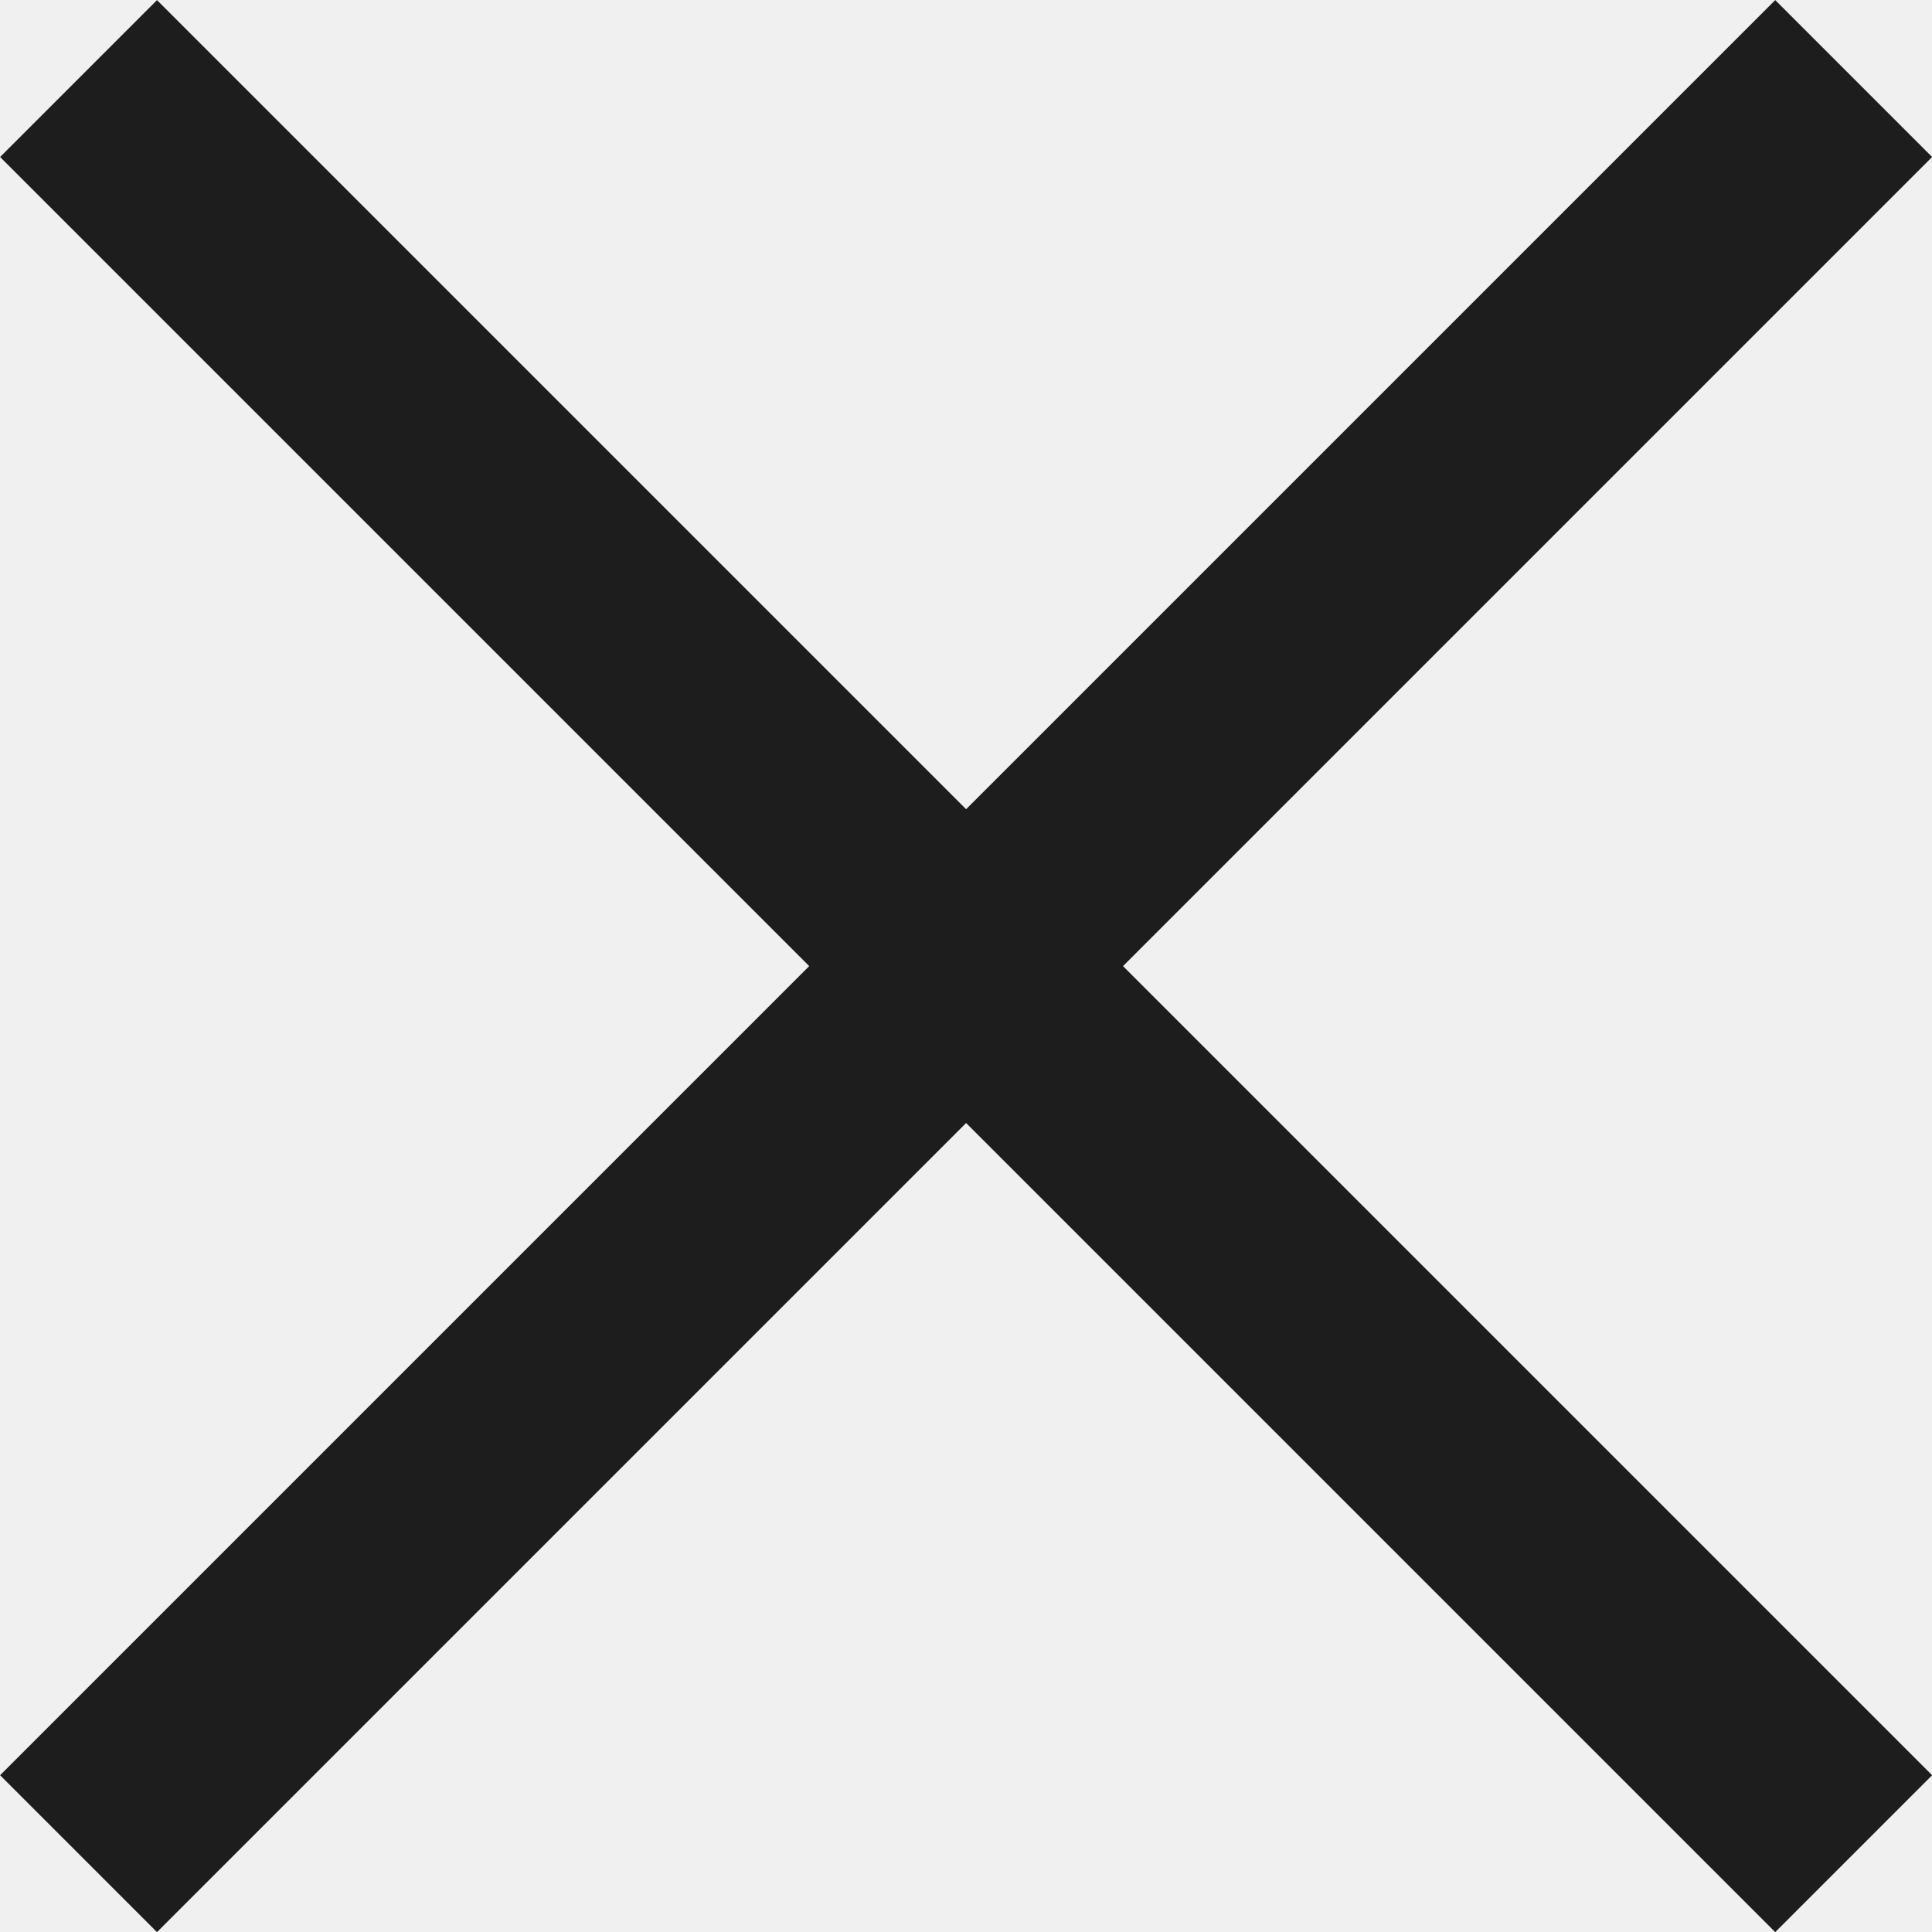
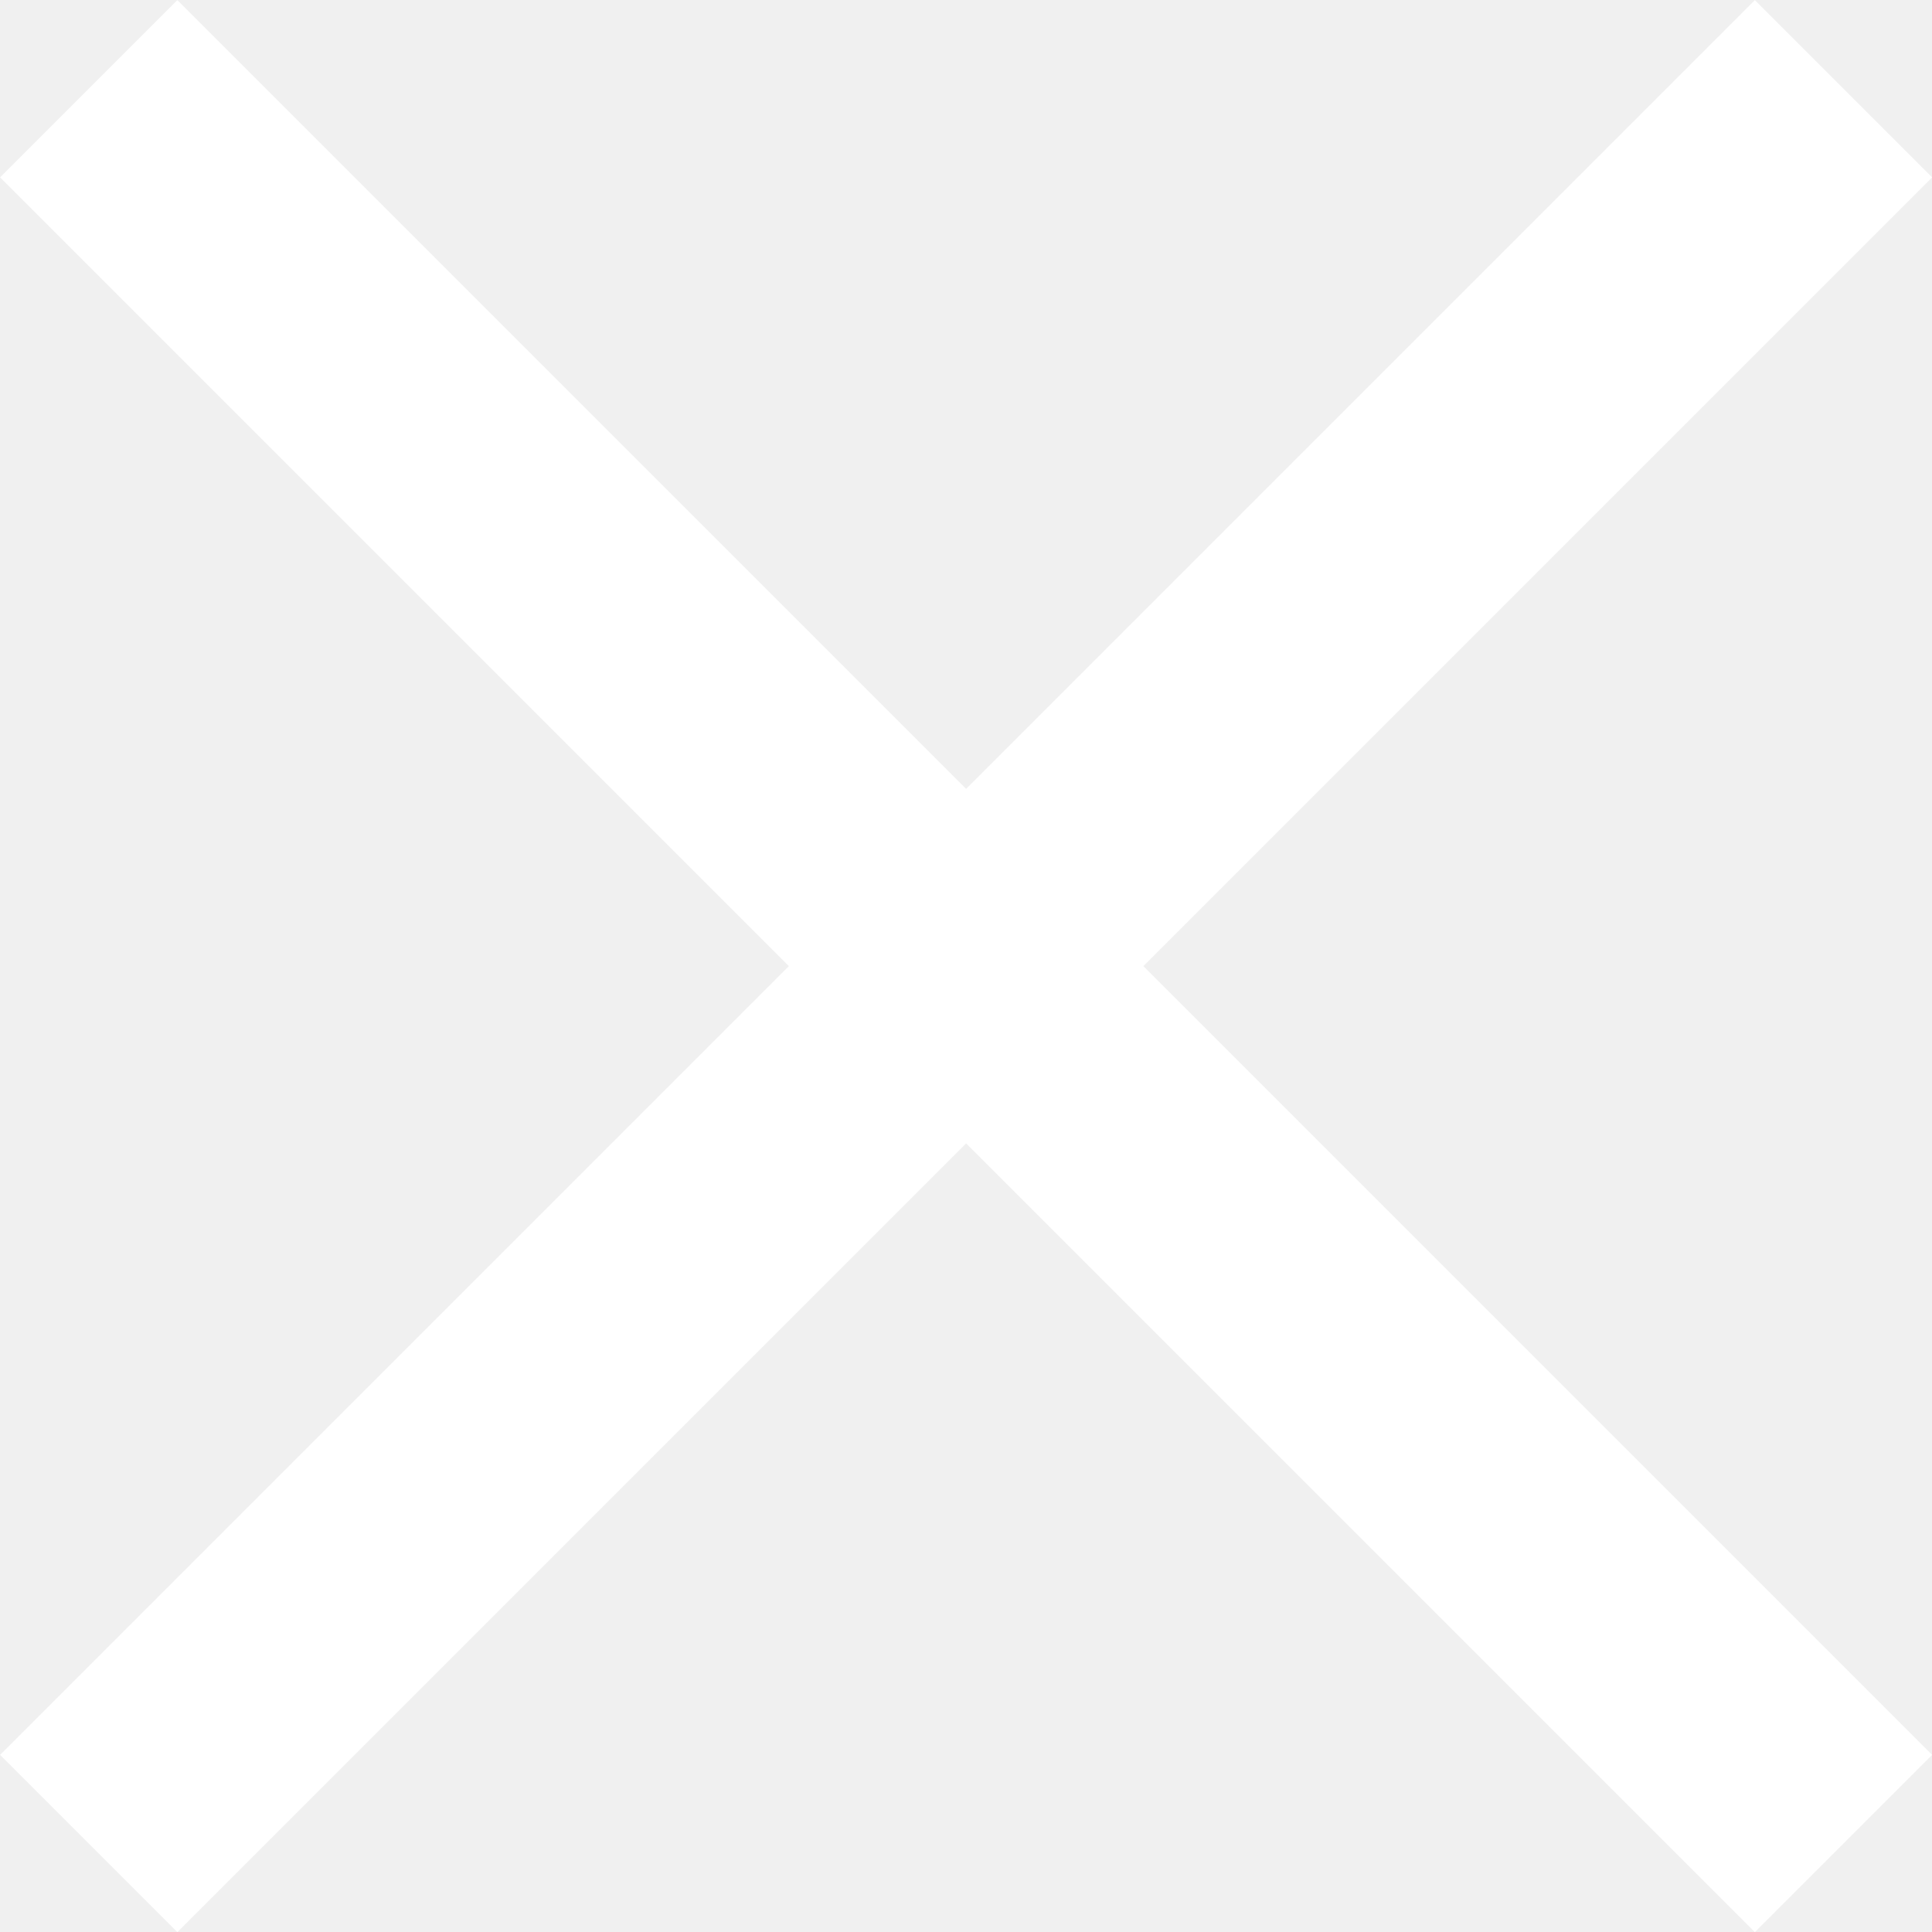
- <svg xmlns="http://www.w3.org/2000/svg" width="8.707" height="8.707" viewBox="0 0 8.707 8.707">
-   <g id="그룹_237" data-name="그룹 237" transform="translate(0.354 0.354)">
-     <line id="선_56" data-name="선 56" y1="8" x2="8" fill="none" stroke="#1d1d1d" stroke-width="1" />
-     <line id="선_57" data-name="선 57" x2="8" y2="8" fill="none" stroke="#1d1d1d" stroke-width="1" />
+ <svg xmlns="http://www.w3.org/2000/svg" width="7.707" height="7.707" viewBox="0 0 7.707 7.707">
+   <g id="그룹_141" data-name="그룹 141" transform="translate(0.354 0.354)">
+     <line id="선_56" data-name="선 56" y1="7" x2="7" fill="none" stroke="#fff" stroke-width="1" />
+     <line id="선_57" data-name="선 57" x2="7" y2="7" fill="none" stroke="#fff" stroke-width="1" />
  </g>
</svg>
